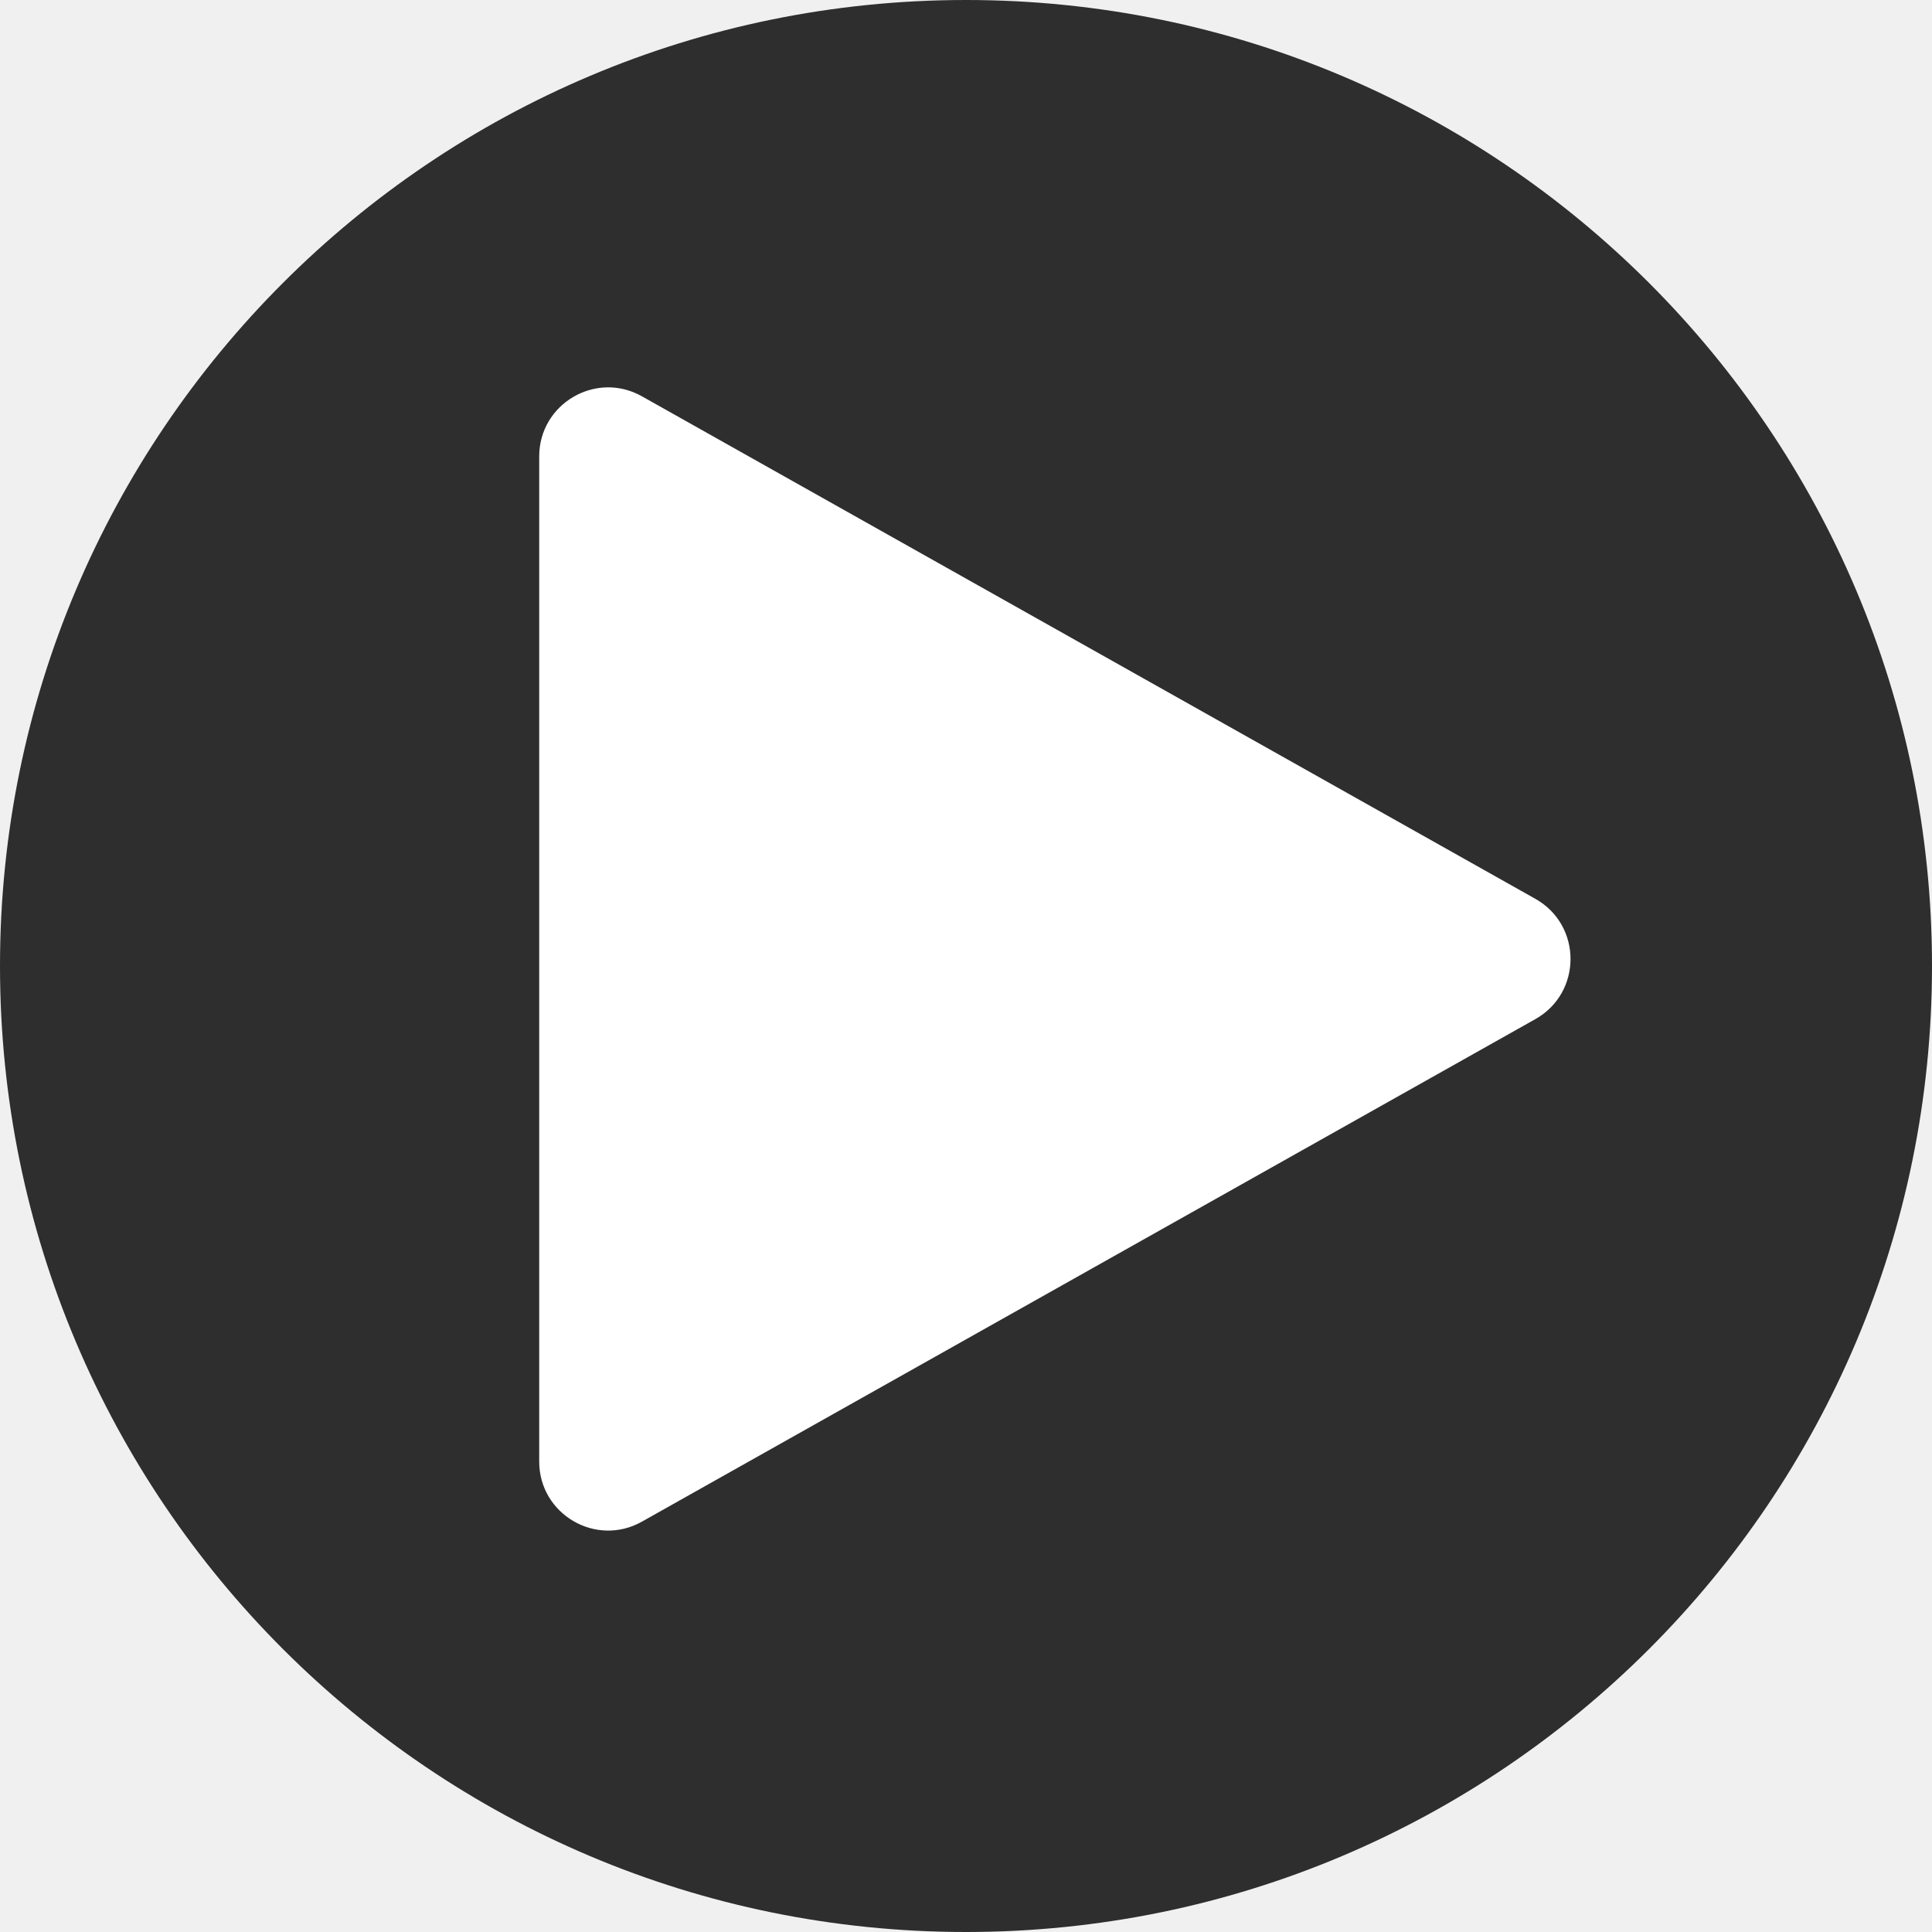
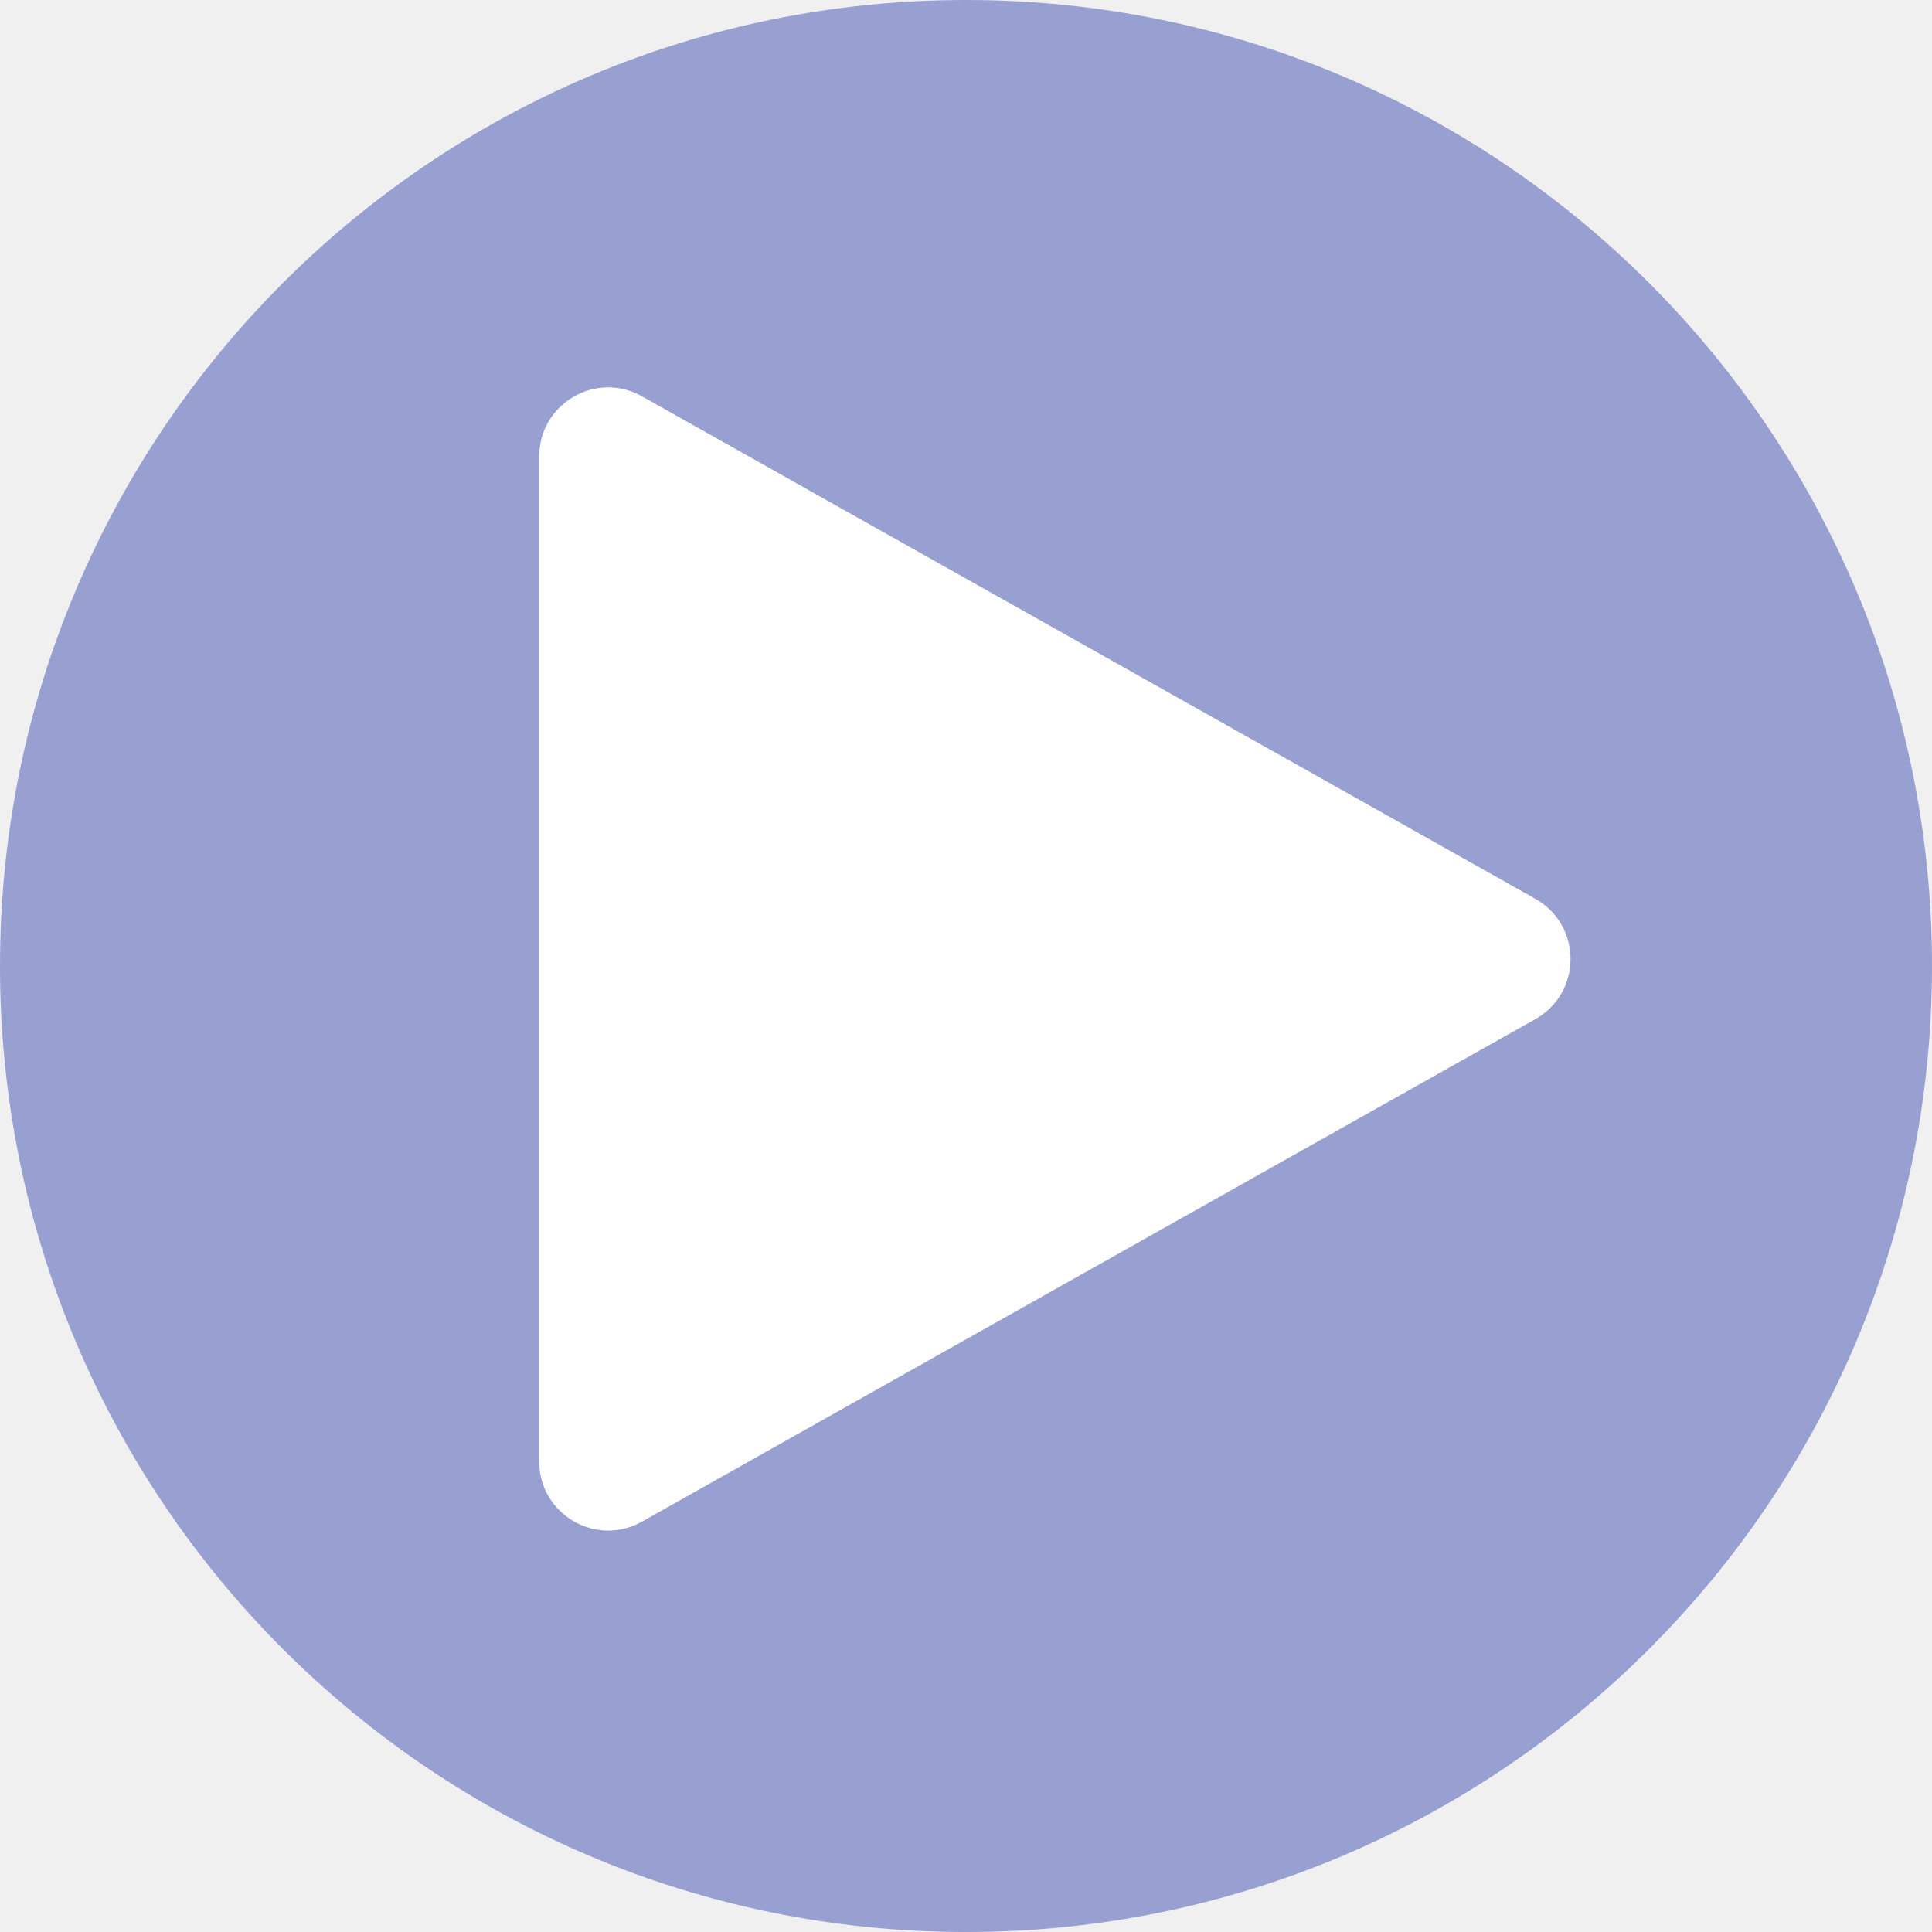
<svg xmlns="http://www.w3.org/2000/svg" width="44" height="44" viewBox="0 0 44 44" fill="none" title="play">
-   <circle fill="#2e2e2e" cx="22" cy="22" r="22" />
+   <circle fill="#98a0d1" cx="22" cy="22" r="22" />
  <g transform="translate(6,3) scale(1.57)">
    <path d="M4 19.29V4.71C4 3.945 4.824 3.463 5.49 3.838L18.451 11.128C19.13 11.511 19.13 12.489 18.451 12.872L5.49 20.162C4.824 20.537 4 20.055 4 19.29Z" fill="white" />
  </g>
</svg>
